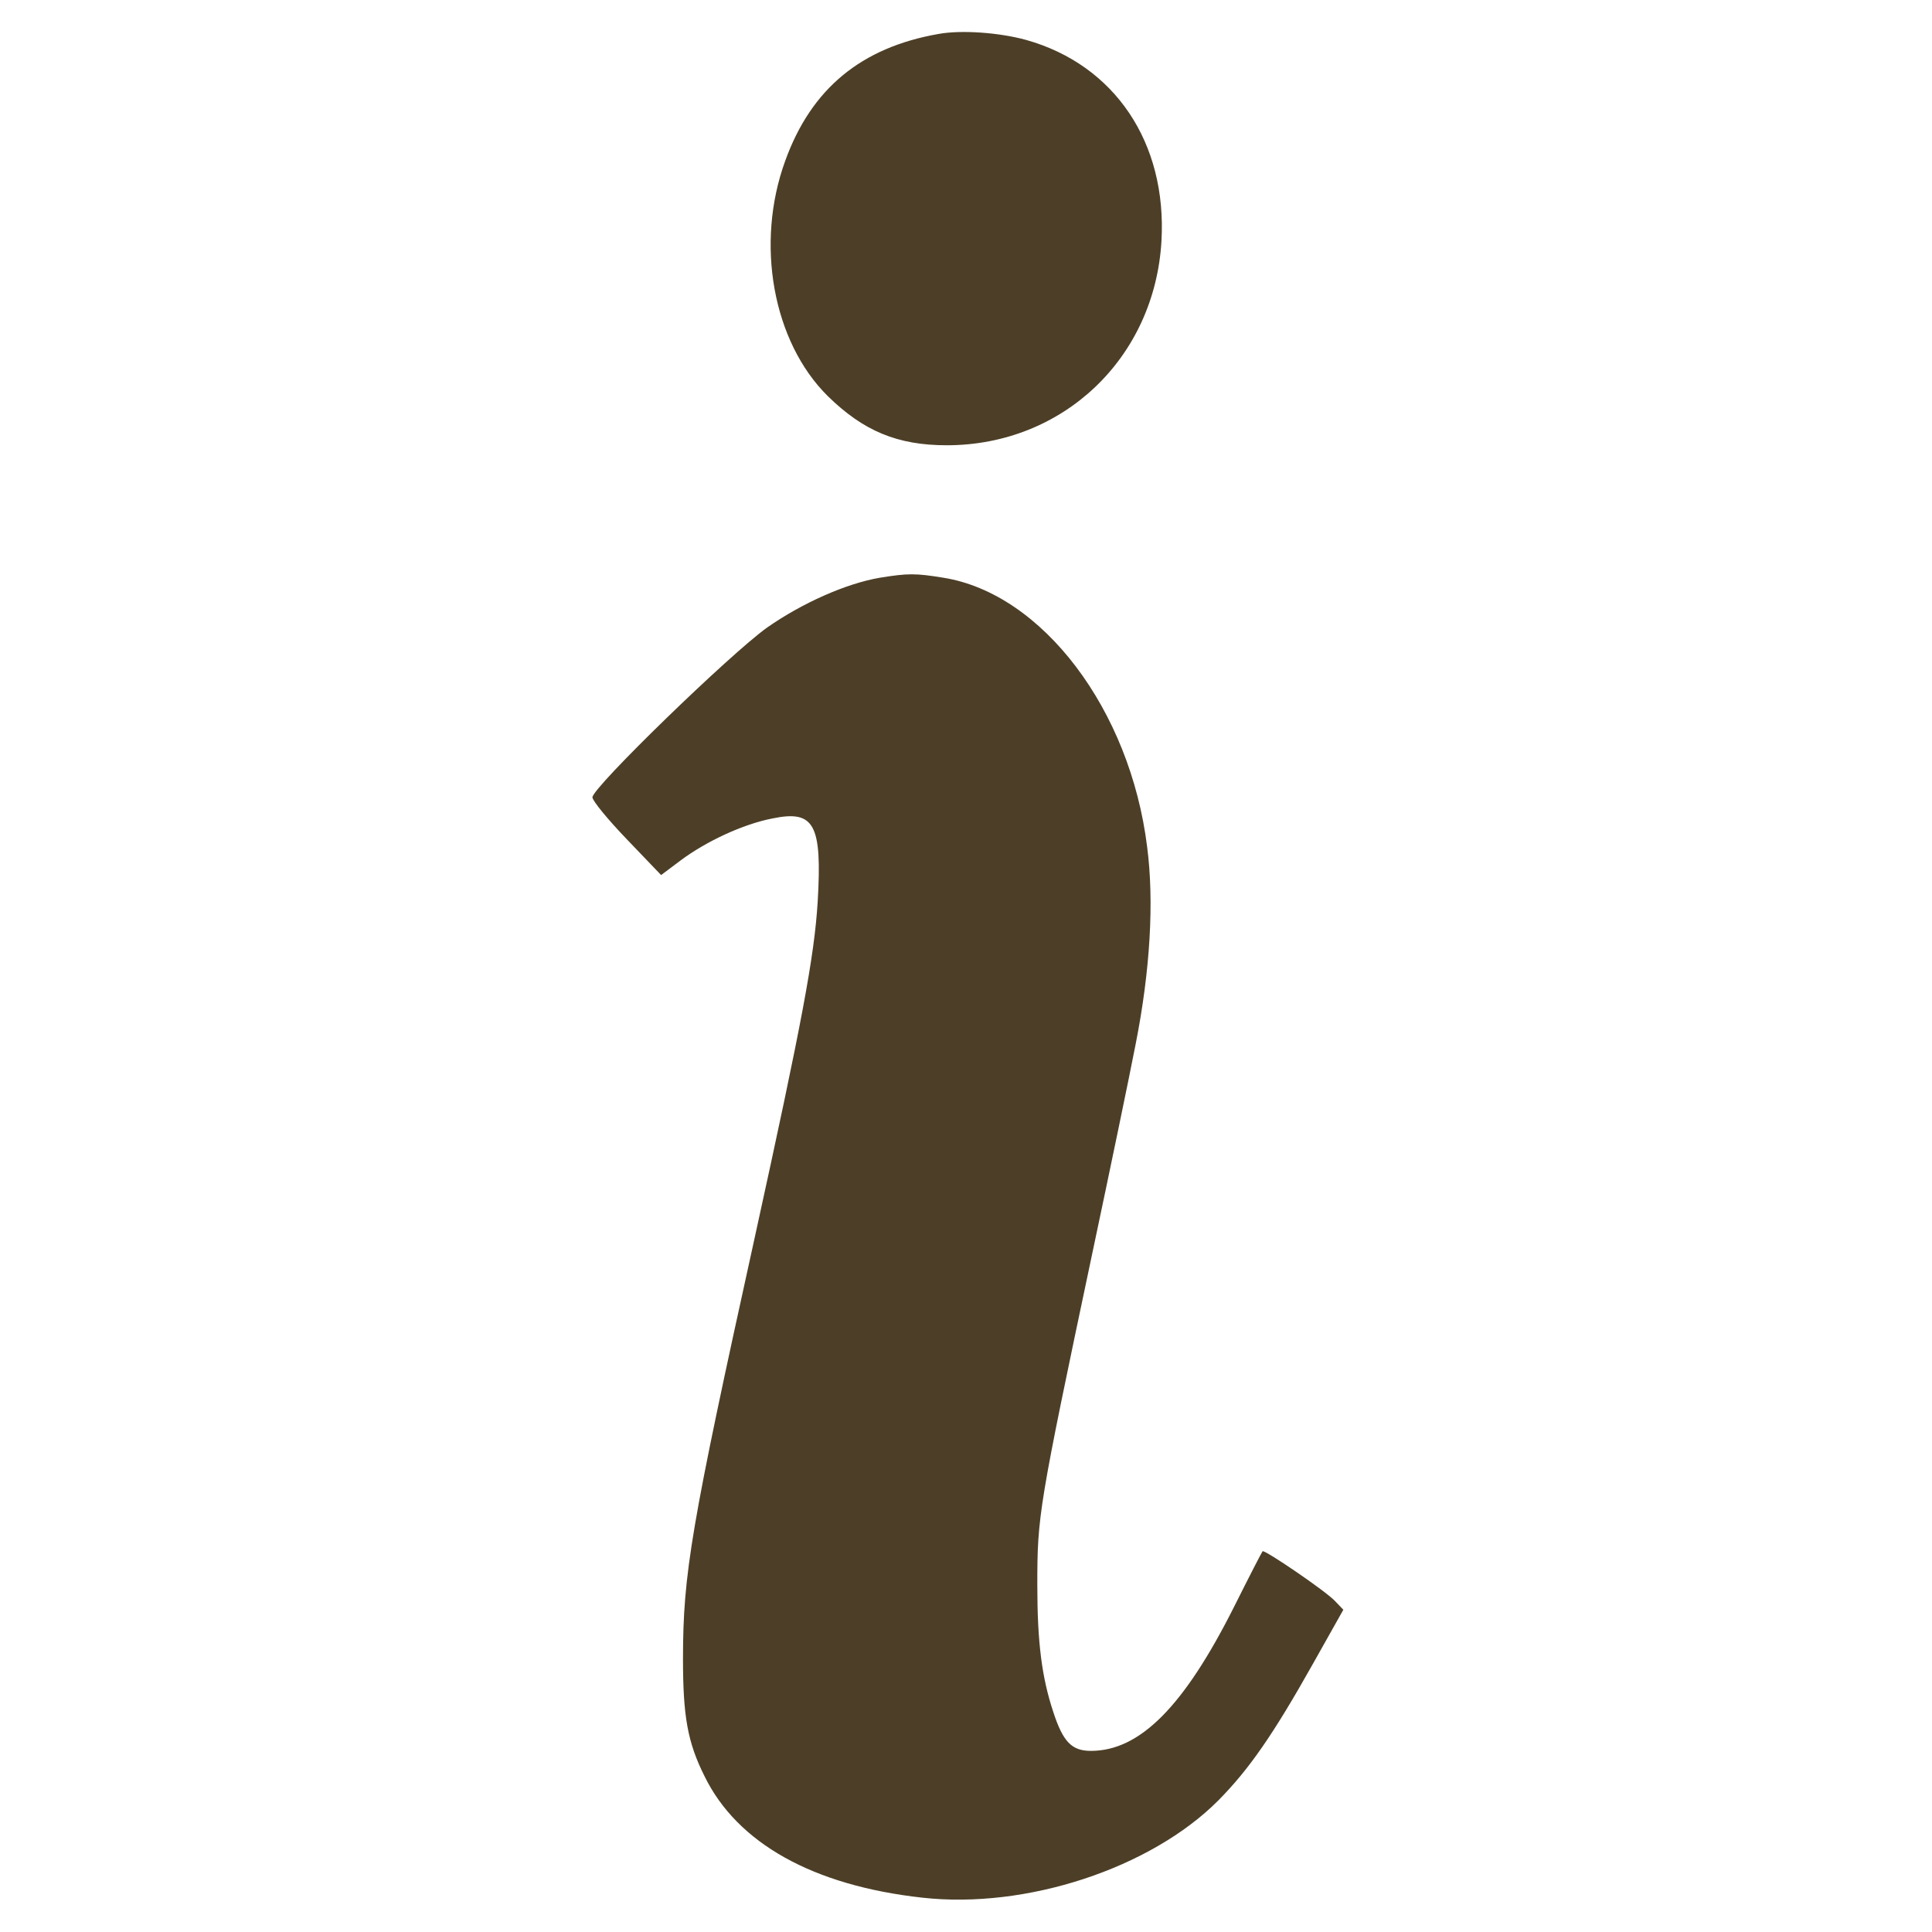
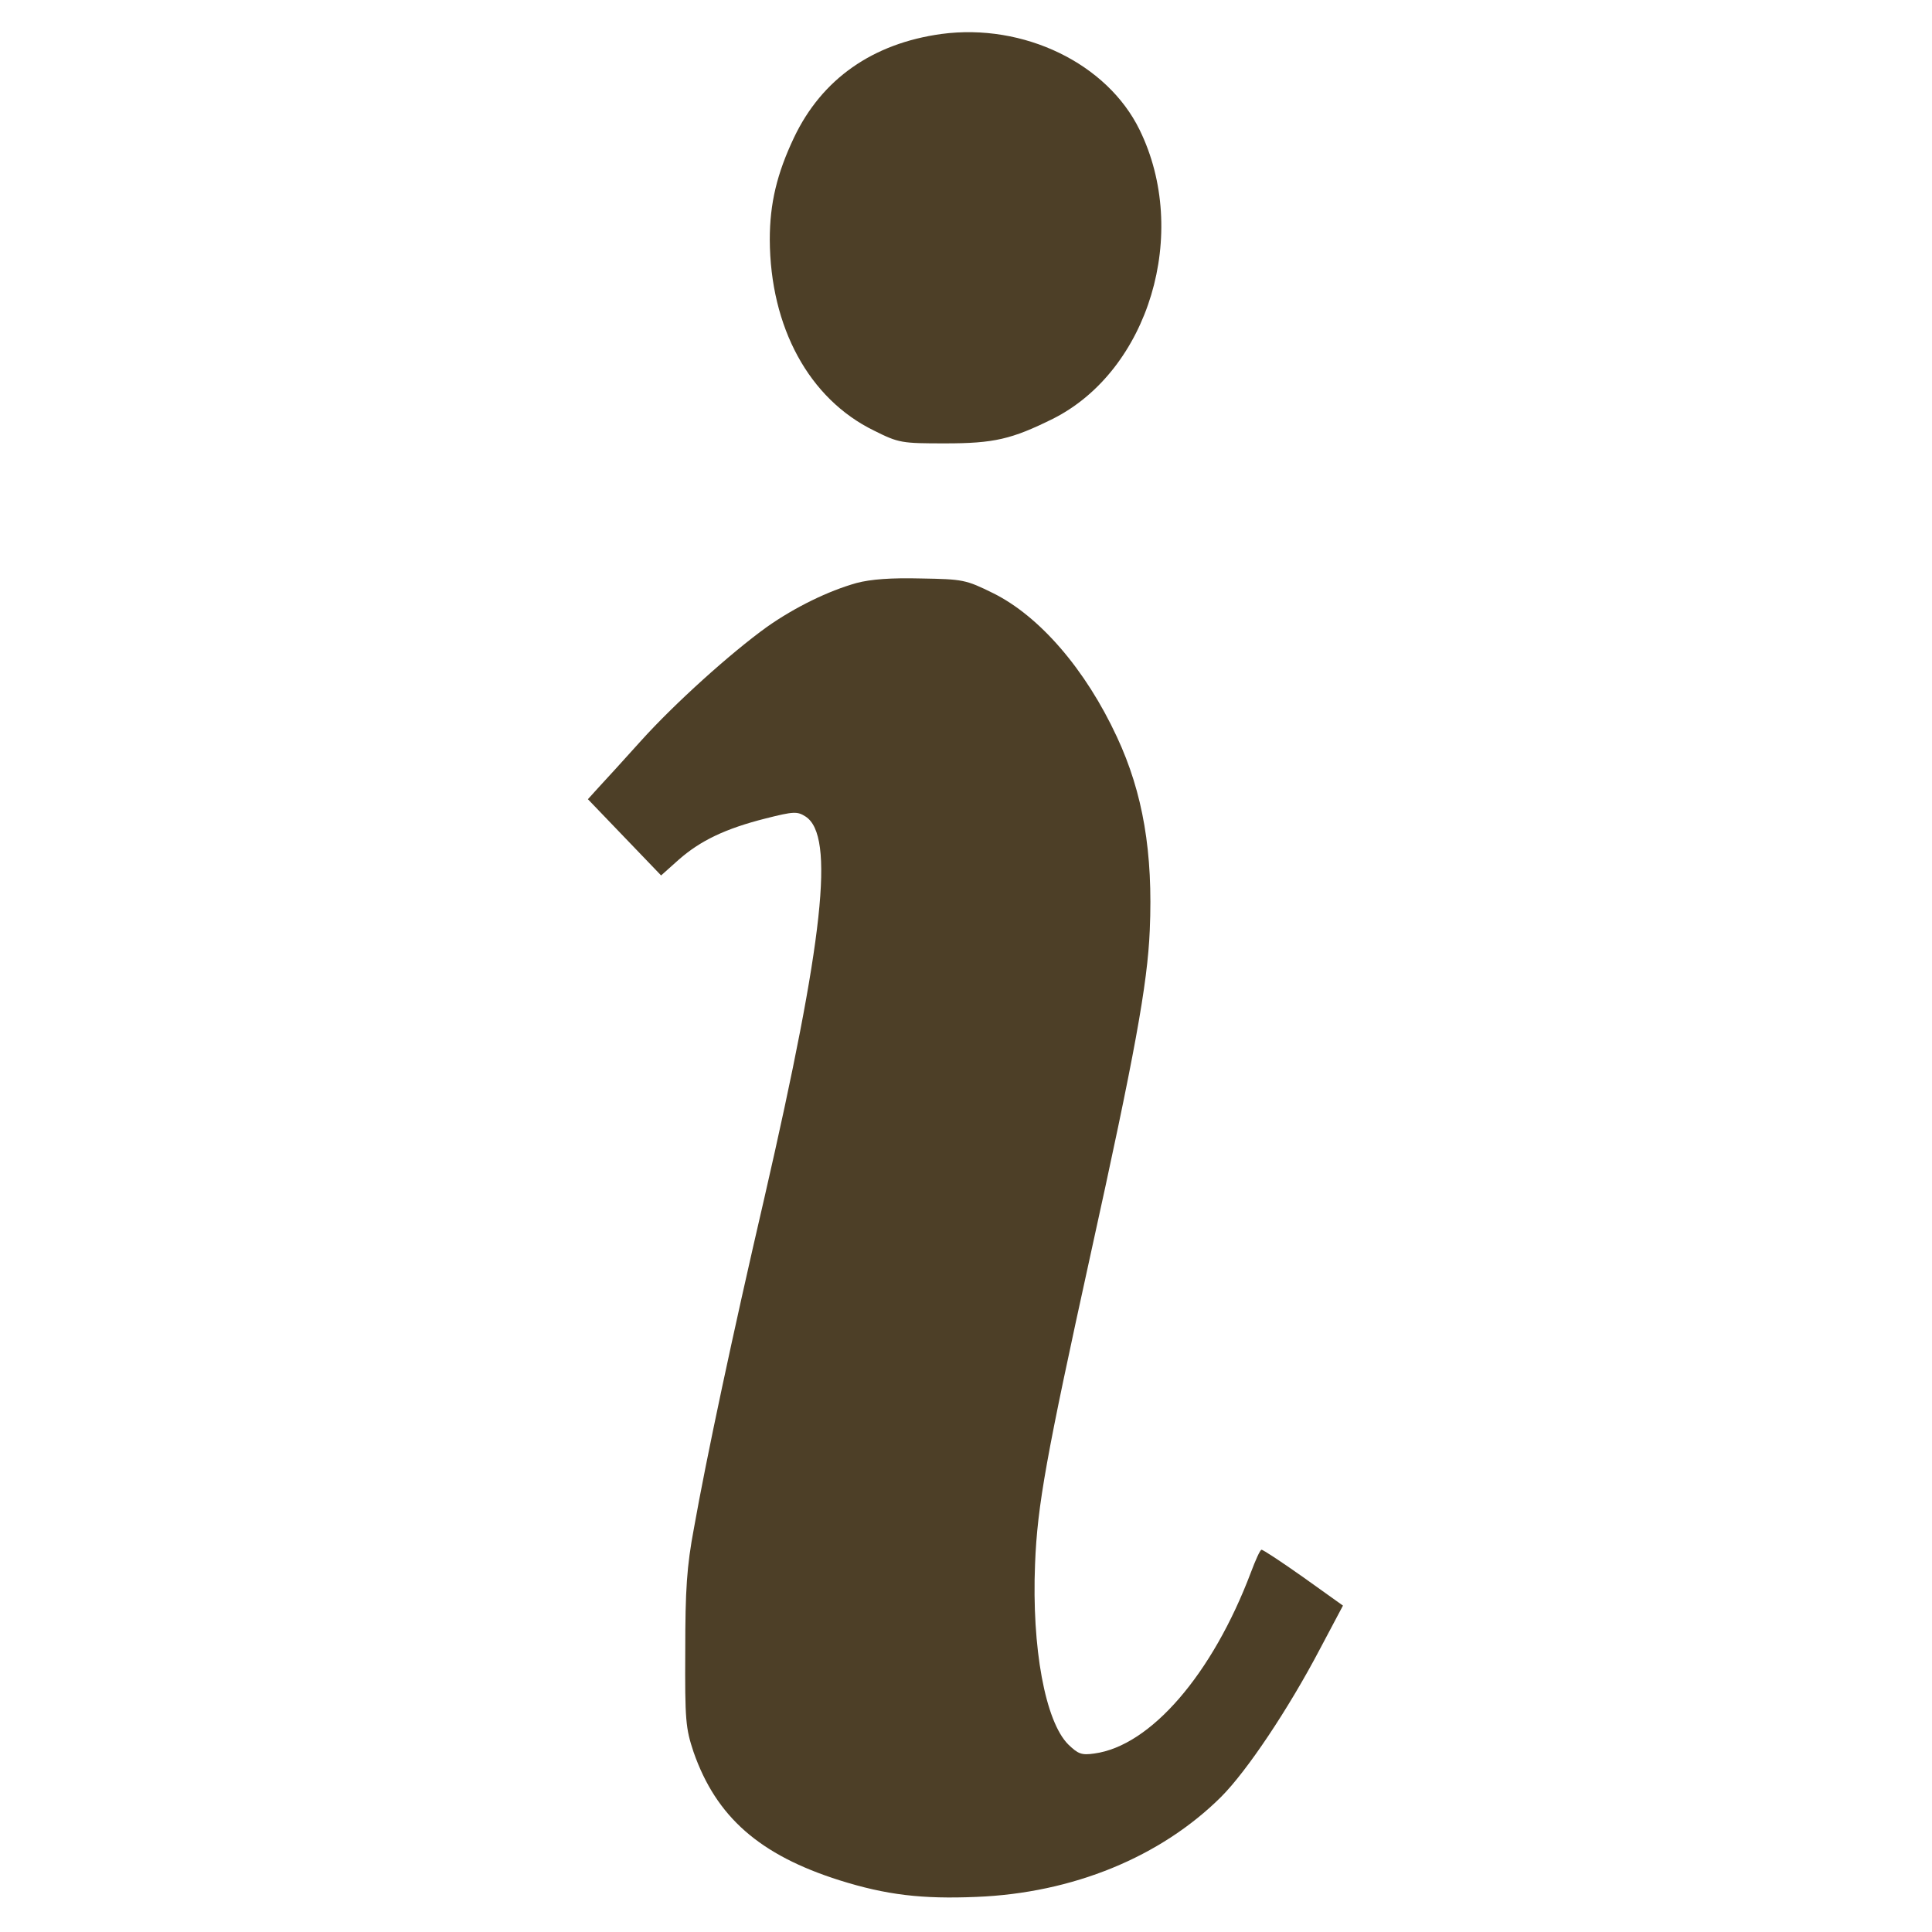
<svg xmlns="http://www.w3.org/2000/svg" version="1.0" width="512px" height="512px" viewBox="0 0 512 512">
  <style>@media (prefers-color-scheme: dark) { g {fill: hsla(36, 32%, 18%, 1)} }</style>
  <g transform="translate(0,512) scale(0.1,-0.1)" fill="hsla(38, 33%, 22.8%, 1)" stroke="none">
-     <path d="M2487 5030 c-205 -36 -337 -145 -406 -336 -80 -219 -33 -480 113 -624 94 -92 184 -130 315 -130 308 0 551 231 569 541 15 261 -124 467 -358 533 -72 20 -173 27 -233 16z" />
-     <path d="M2332 3589 c-89 -15 -206 -67 -299 -132 -98 -70 -463 -424 -463 -450 0 -9 41 -59 91 -111 l91 -95 52 39 c67 50 165 96 243 111 111 23 132 -15 120 -220 -9 -146 -41 -317 -167 -891 -169 -767 -190 -891 -190 -1116 0 -152 12 -221 57 -311 87 -178 288 -290 577 -322 276 -31 606 78 785 258 81 82 145 174 250 361 l81 144 -22 23 c-24 26 -187 137 -192 132 -2 -2 -36 -68 -75 -146 -133 -265 -250 -383 -380 -383 -51 0 -74 24 -100 104 -30 91 -42 183 -42 335 0 184 3 204 146 881 46 217 98 467 115 555 38 193 49 376 30 521 -45 364 -278 671 -540 713 -74 12 -94 12 -168 0z" />
+     <path d="M2495 5030 c-182 -25 -317 -119 -391 -275 -45 -95 -64 -174 -64 -270 1 -232 104 -422 276 -506 66 -33 73 -34 189 -34 129 0 176 11 285 65 255 128 364 493 230 766 -86 176 -307 283 -525 254z" />
+     <path d="M2270 3575 c-75 -21 -163 -64 -237 -116 -96 -69 -245 -203 -335 -303 -45 -50 -95 -105 -111 -122 l-29 -32 97 -101 97 -101 47 42 c57 50 123 82 230 109 75 19 84 19 106 5 78 -51 48 -325 -109 -1009 -84 -362 -154 -691 -187 -877 -19 -101 -23 -163 -23 -325 -1 -184 1 -205 22 -268 60 -172 175 -273 387 -340 124 -39 219 -50 362 -44 256 10 489 106 649 265 68 68 178 232 262 392 l61 115 -105 75 c-58 41 -108 74 -111 73 -4 -1 -16 -28 -28 -60 -102 -270 -266 -460 -415 -480 -34 -5 -43 -1 -69 24 -61 61 -97 256 -88 478 6 156 30 287 147 820 117 531 151 716 157 860 9 206 -18 364 -87 512 -83 179 -205 320 -328 381 -73 36 -80 37 -191 39 -80 2 -133 -2 -171 -12z" />
  </g>
</svg>
